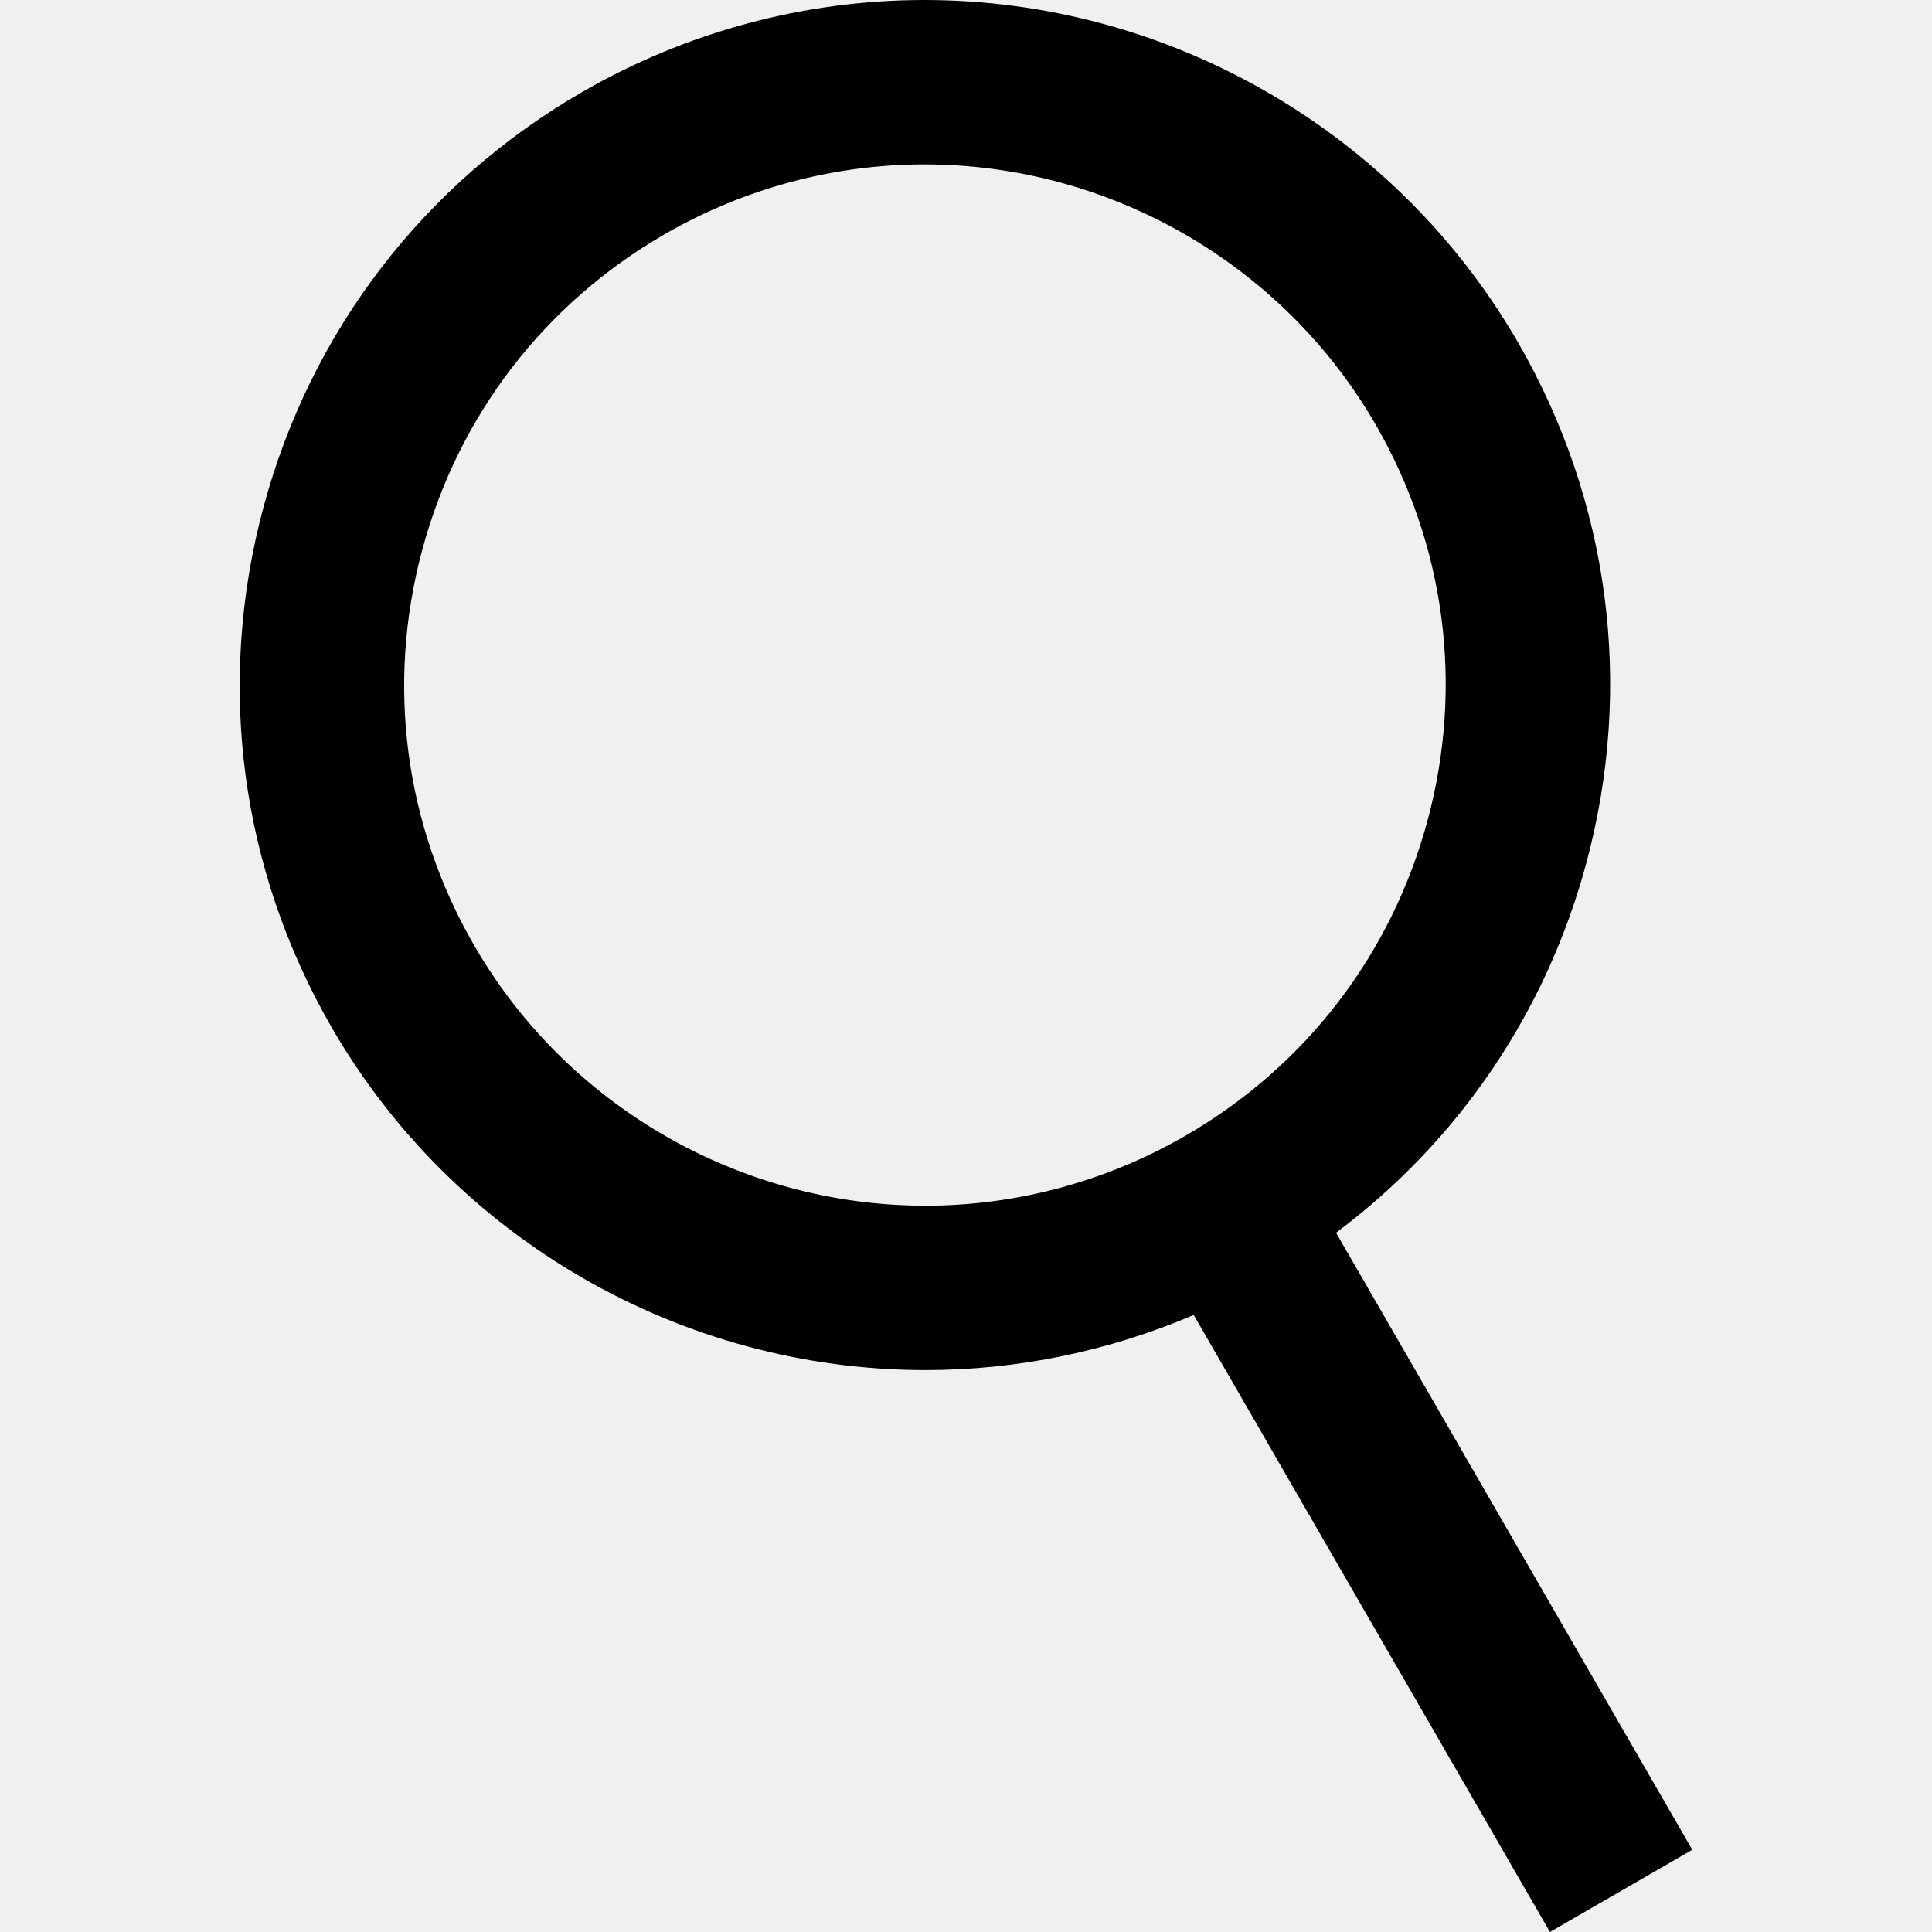
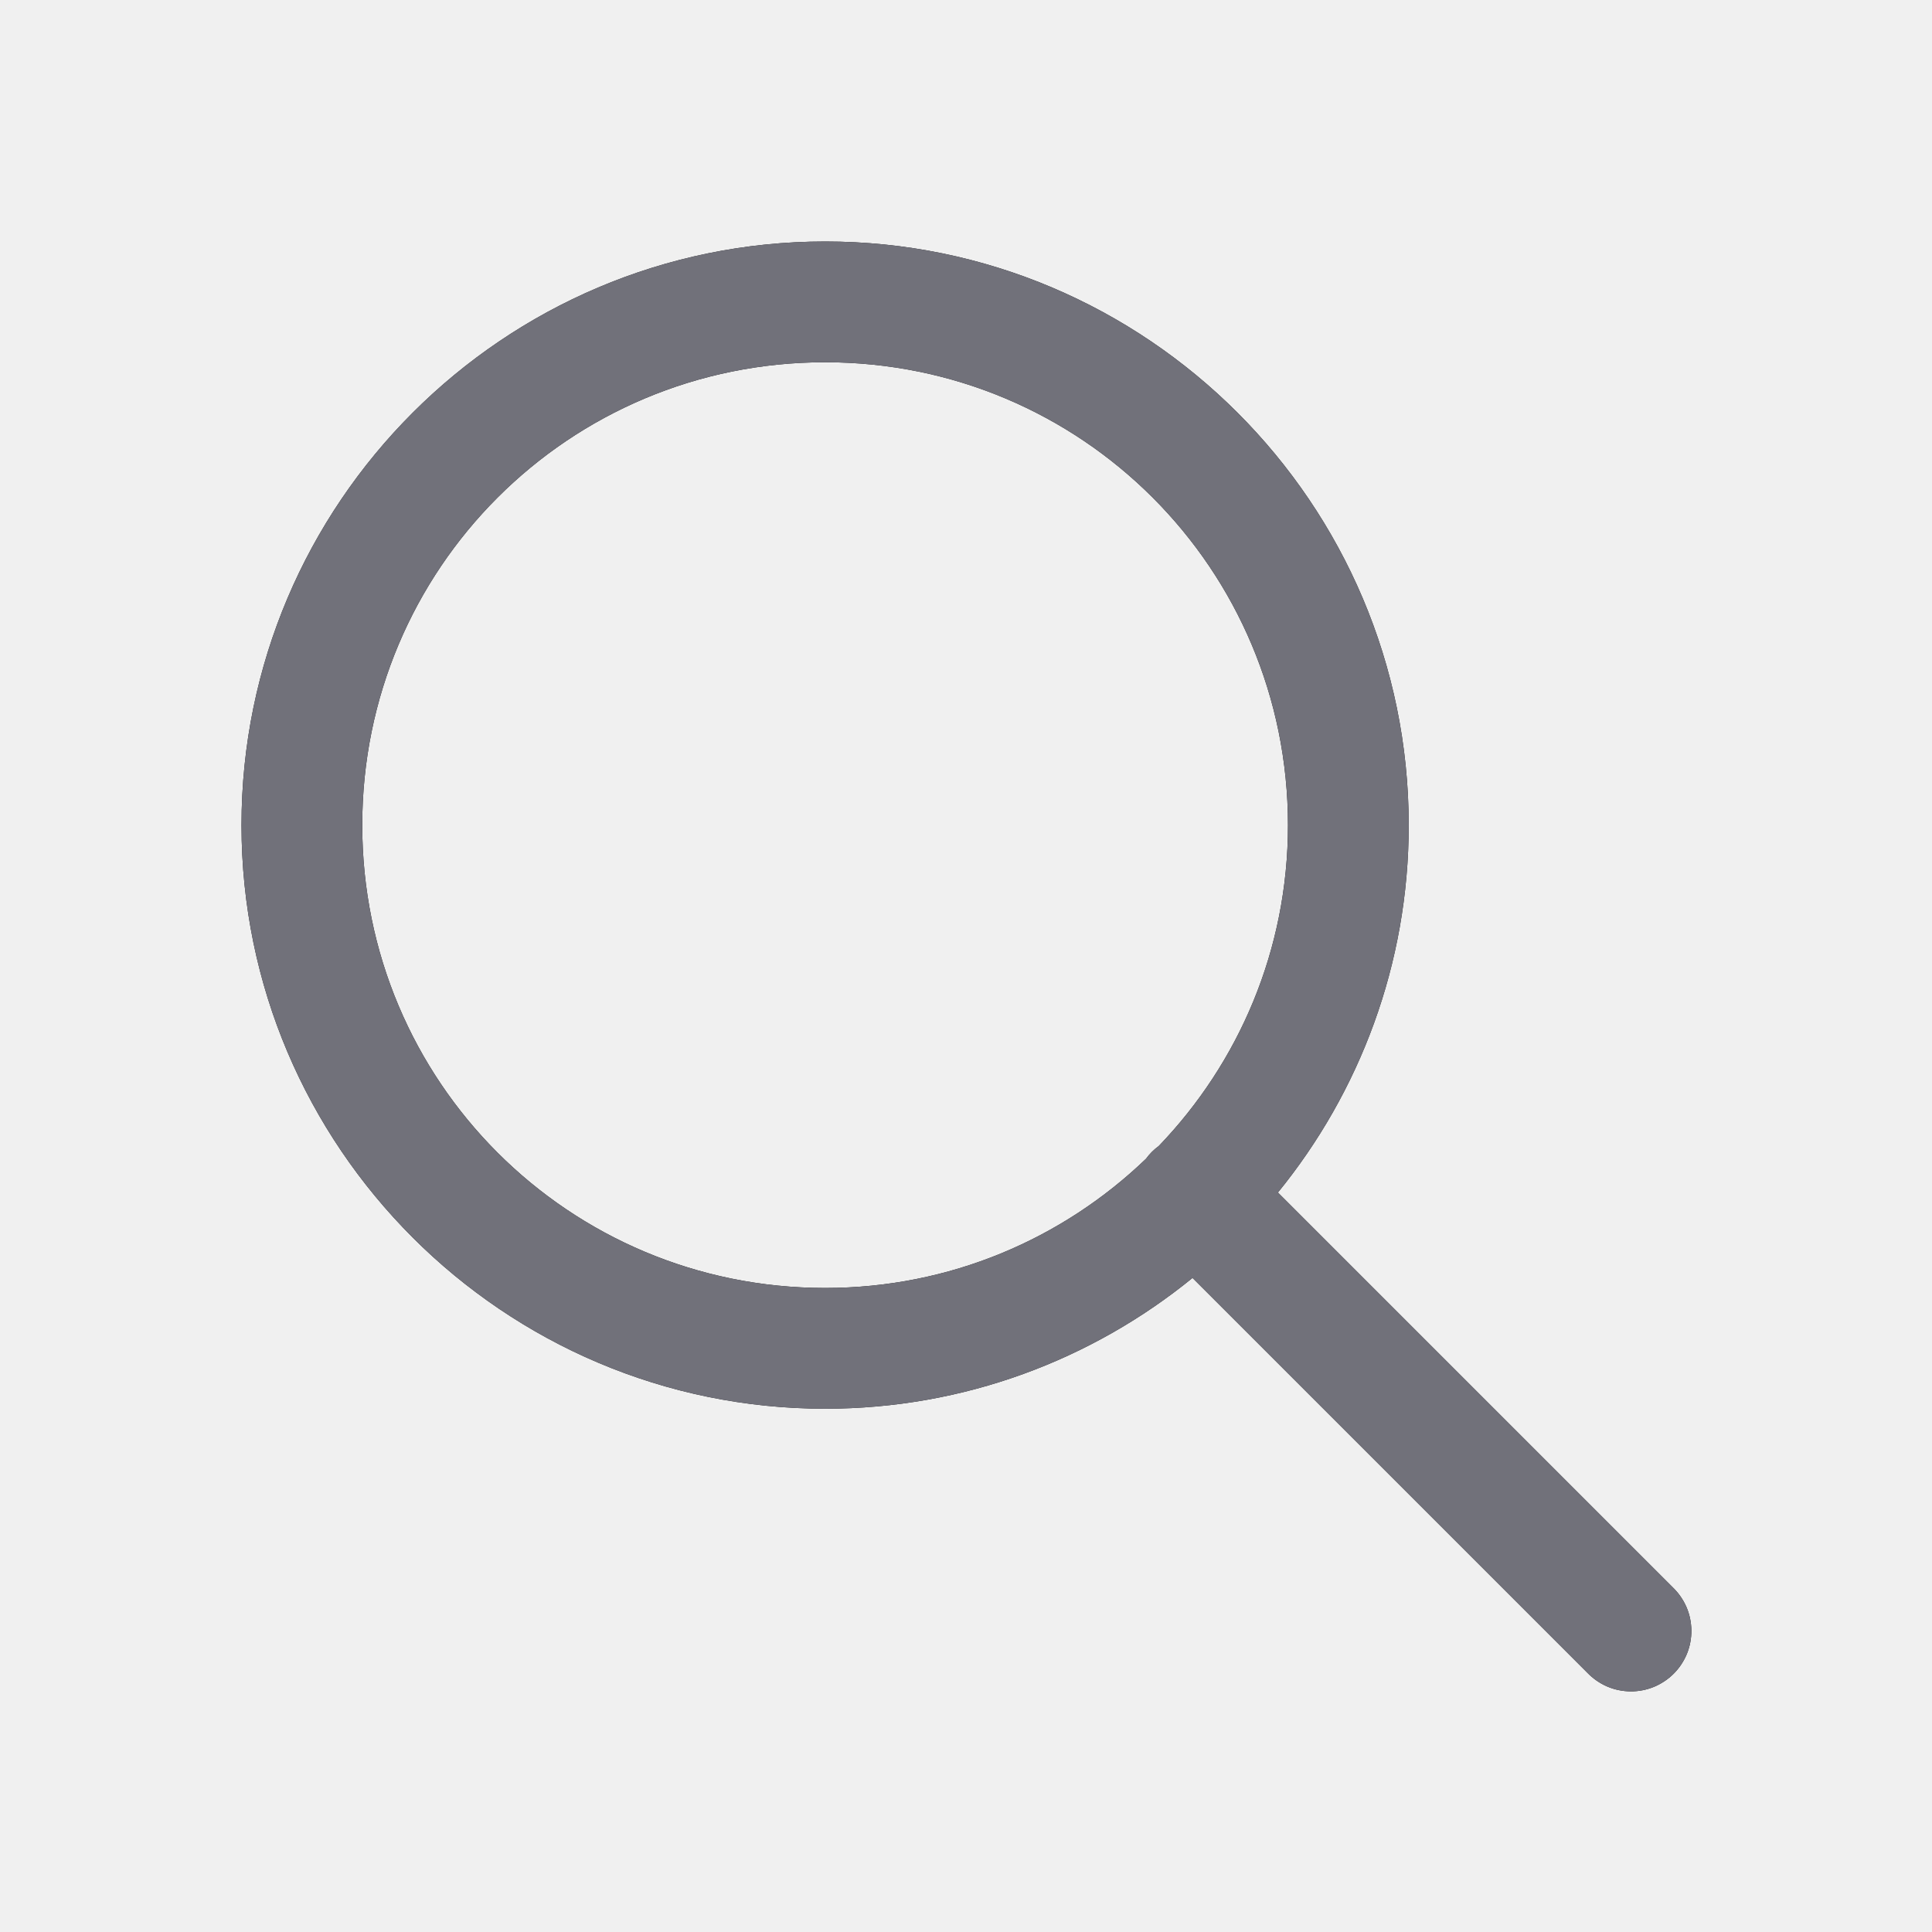
- <svg xmlns="http://www.w3.org/2000/svg" fill="#000000" height="800px" width="800px" version="1.1" id="Capa_1" viewBox="0 0 176.292 176.292" xml:space="preserve">
-   <path d="M24.027,46.333c-4.32,16.125-2.103,32.968,6.244,47.426c11.132,19.281,31.892,31.259,54.178,31.259  c8.411,0,16.745-1.729,24.474-5.03l32.507,56.303l12.99-7.5l-32.508-56.305c11.174-8.353,19.19-20.117,22.856-33.802  c4.32-16.125,2.103-32.968-6.244-47.426C127.393,11.978,106.633,0,84.347,0C73.435,0,62.647,2.899,53.148,8.383  C38.69,16.73,28.349,30.208,24.027,46.333z M84.347,15c16.944,0,32.727,9.104,41.188,23.759c6.344,10.988,8.029,23.789,4.745,36.044  c-3.283,12.255-11.143,22.499-22.131,28.842c-7.222,4.169-15.416,6.373-23.699,6.373c-16.944,0-32.727-9.104-41.188-23.759  c-6.344-10.988-8.029-23.788-4.745-36.043C41.801,37.96,49.66,27.717,60.648,21.373C67.87,17.204,76.064,15,84.347,15z" />
+ <svg xmlns="http://www.w3.org/2000/svg" width="20" height="20" viewBox="0 0 20 20" fill="none">
+   <g id="Icon/ Search">
+     <g id="Vector">
+       <mask id="path-1-inside-1_2583_361" fill="white">
+         <path d="M8.542 2.5C5.212 2.5 2.5 5.212 2.5 8.542C2.5 11.871 5.212 14.583 8.542 14.583C9.982 14.583 11.306 14.075 12.345 13.229L16.433 17.317C16.491 17.377 16.56 17.425 16.636 17.458C16.712 17.491 16.794 17.508 16.878 17.509C16.961 17.51 17.043 17.494 17.12 17.463C17.197 17.431 17.267 17.385 17.326 17.326C17.385 17.267 17.431 17.197 17.463 17.12C17.494 17.043 17.51 16.961 17.509 16.878C17.508 16.794 17.491 16.712 17.458 16.636C17.425 16.56 17.377 16.491 17.317 16.433L13.229 12.345C14.075 11.306 14.583 9.982 14.583 8.542C14.583 5.212 11.871 2.5 8.542 2.5ZM8.542 3.75C11.195 3.75 13.333 5.888 13.333 8.542C13.333 9.834 12.823 11.002 11.996 11.863C11.945 11.9 11.9 11.945 11.863 11.996C11.002 12.823 9.834 13.333 8.542 13.333C5.888 13.333 3.75 11.195 3.75 8.542C3.75 5.888 5.888 3.75 8.542 3.75Z" />
+       </mask>
+       <path d="M8.542 2.5C5.212 2.5 2.5 5.212 2.5 8.542C2.5 11.871 5.212 14.583 8.542 14.583C9.982 14.583 11.306 14.075 12.345 13.229L16.433 17.317C16.491 17.377 16.56 17.425 16.636 17.458C16.712 17.491 16.794 17.508 16.878 17.509C16.961 17.51 17.043 17.494 17.12 17.463C17.197 17.431 17.267 17.385 17.326 17.326C17.385 17.267 17.431 17.197 17.463 17.12C17.494 17.043 17.51 16.961 17.509 16.878C17.508 16.794 17.491 16.712 17.458 16.636C17.425 16.56 17.377 16.491 17.317 16.433L13.229 12.345C14.075 11.306 14.583 9.982 14.583 8.542C14.583 5.212 11.871 2.5 8.542 2.5ZM8.542 3.75C11.195 3.75 13.333 5.888 13.333 8.542C13.333 9.834 12.823 11.002 11.996 11.863C11.945 11.9 11.9 11.945 11.863 11.996C11.002 12.823 9.834 13.333 8.542 13.333C5.888 13.333 3.75 11.195 3.75 8.542C3.75 5.888 5.888 3.75 8.542 3.75Z" fill="#18181B" />
+       <path d="M12.345 13.229L13.286 12.289L12.437 11.44L11.506 12.197L12.345 13.229ZM16.433 17.317L17.392 16.396L17.383 16.386L17.374 16.376L16.433 17.317ZM17.317 16.433L16.376 17.374L16.386 17.383L16.396 17.392L17.317 16.433ZM13.229 12.345L12.197 11.506L11.44 12.437L12.289 13.286L13.229 12.345ZM11.996 11.863L12.784 12.934L12.876 12.867L12.955 12.784L11.996 11.863ZM11.863 11.996L12.784 12.955L12.867 12.876L12.934 12.784L11.863 11.996ZM8.542 1.17C4.478 1.17 1.17 4.478 1.17 8.542H3.83C3.83 5.947 5.947 3.83 8.542 3.83V1.17ZM1.17 8.542C1.17 12.605 4.478 15.913 8.542 15.913V13.253C5.947 13.253 3.83 11.136 3.83 8.542H1.17ZM8.542 15.913C10.301 15.913 11.918 15.291 13.184 14.261L11.506 12.197C10.693 12.858 9.663 13.253 8.542 13.253V15.913ZM11.405 14.17L15.493 18.257L17.374 16.376L13.286 12.289L11.405 14.17ZM15.474 18.238C15.654 18.426 15.87 18.575 16.108 18.679L17.164 16.237C17.25 16.274 17.328 16.328 17.392 16.396L15.474 18.238ZM16.108 18.679C16.347 18.782 16.604 18.836 16.864 18.839L16.891 16.179C16.985 16.18 17.078 16.2 17.164 16.237L16.108 18.679ZM16.864 18.839C17.124 18.842 17.382 18.792 17.623 18.694L16.617 16.231C16.704 16.196 16.797 16.178 16.891 16.179L16.864 18.839ZM17.623 18.694C17.864 18.596 18.082 18.45 18.266 18.266L16.386 16.386C16.452 16.319 16.531 16.267 16.617 16.231L17.623 18.694ZM18.266 18.266C18.45 18.082 18.596 17.864 18.694 17.623L16.231 16.617C16.267 16.531 16.319 16.452 16.386 16.386L18.266 18.266ZM18.694 17.623C18.792 17.382 18.842 17.124 18.839 16.864L16.179 16.891C16.178 16.797 16.196 16.704 16.231 16.617L18.694 17.623ZM18.839 16.864C18.836 16.604 18.782 16.347 18.679 16.108L16.237 17.164C16.2 17.078 16.18 16.985 16.179 16.891L18.839 16.864ZM18.679 16.108C18.575 15.87 18.426 15.654 18.238 15.474L16.396 17.392C16.328 17.328 16.274 17.25 16.237 17.164L18.679 16.108ZM18.257 15.493L14.17 11.405L12.289 13.286L16.376 17.374L18.257 15.493ZM14.261 13.184C15.291 11.918 15.913 10.301 15.913 8.542H13.253C13.253 9.663 12.858 10.693 12.197 11.506L14.261 13.184ZM15.913 8.542C15.913 4.478 12.605 1.17 8.542 1.17V3.83C11.136 3.83 13.253 5.947 13.253 8.542H15.913ZM8.542 5.08C10.461 5.08 12.003 6.622 12.003 8.542H14.663C14.663 5.153 11.93 2.42 8.542 2.42V5.08ZM12.003 8.542C12.003 9.477 11.636 10.318 11.037 10.941L12.955 12.784C14.01 11.687 14.663 10.192 14.663 8.542H12.003ZM11.209 10.791C11.049 10.908 10.908 11.049 10.791 11.209L12.934 12.784C12.892 12.841 12.841 12.892 12.784 12.934L11.209 10.791ZM10.941 11.037C10.318 11.636 9.477 12.003 8.542 12.003V14.663C10.192 14.663 11.687 14.01 12.784 12.955L10.941 11.037ZM8.542 12.003C6.622 12.003 5.08 10.461 5.08 8.542H2.42C2.42 11.93 5.153 14.663 8.542 14.663V12.003ZM5.08 8.542C5.08 6.622 6.622 5.08 8.542 5.08V2.42C5.153 2.42 2.42 5.153 2.42 8.542H5.08Z" fill="#71717A" mask="url(#path-1-inside-1_2583_361)" />
+     </g>
+   </g>
</svg>
